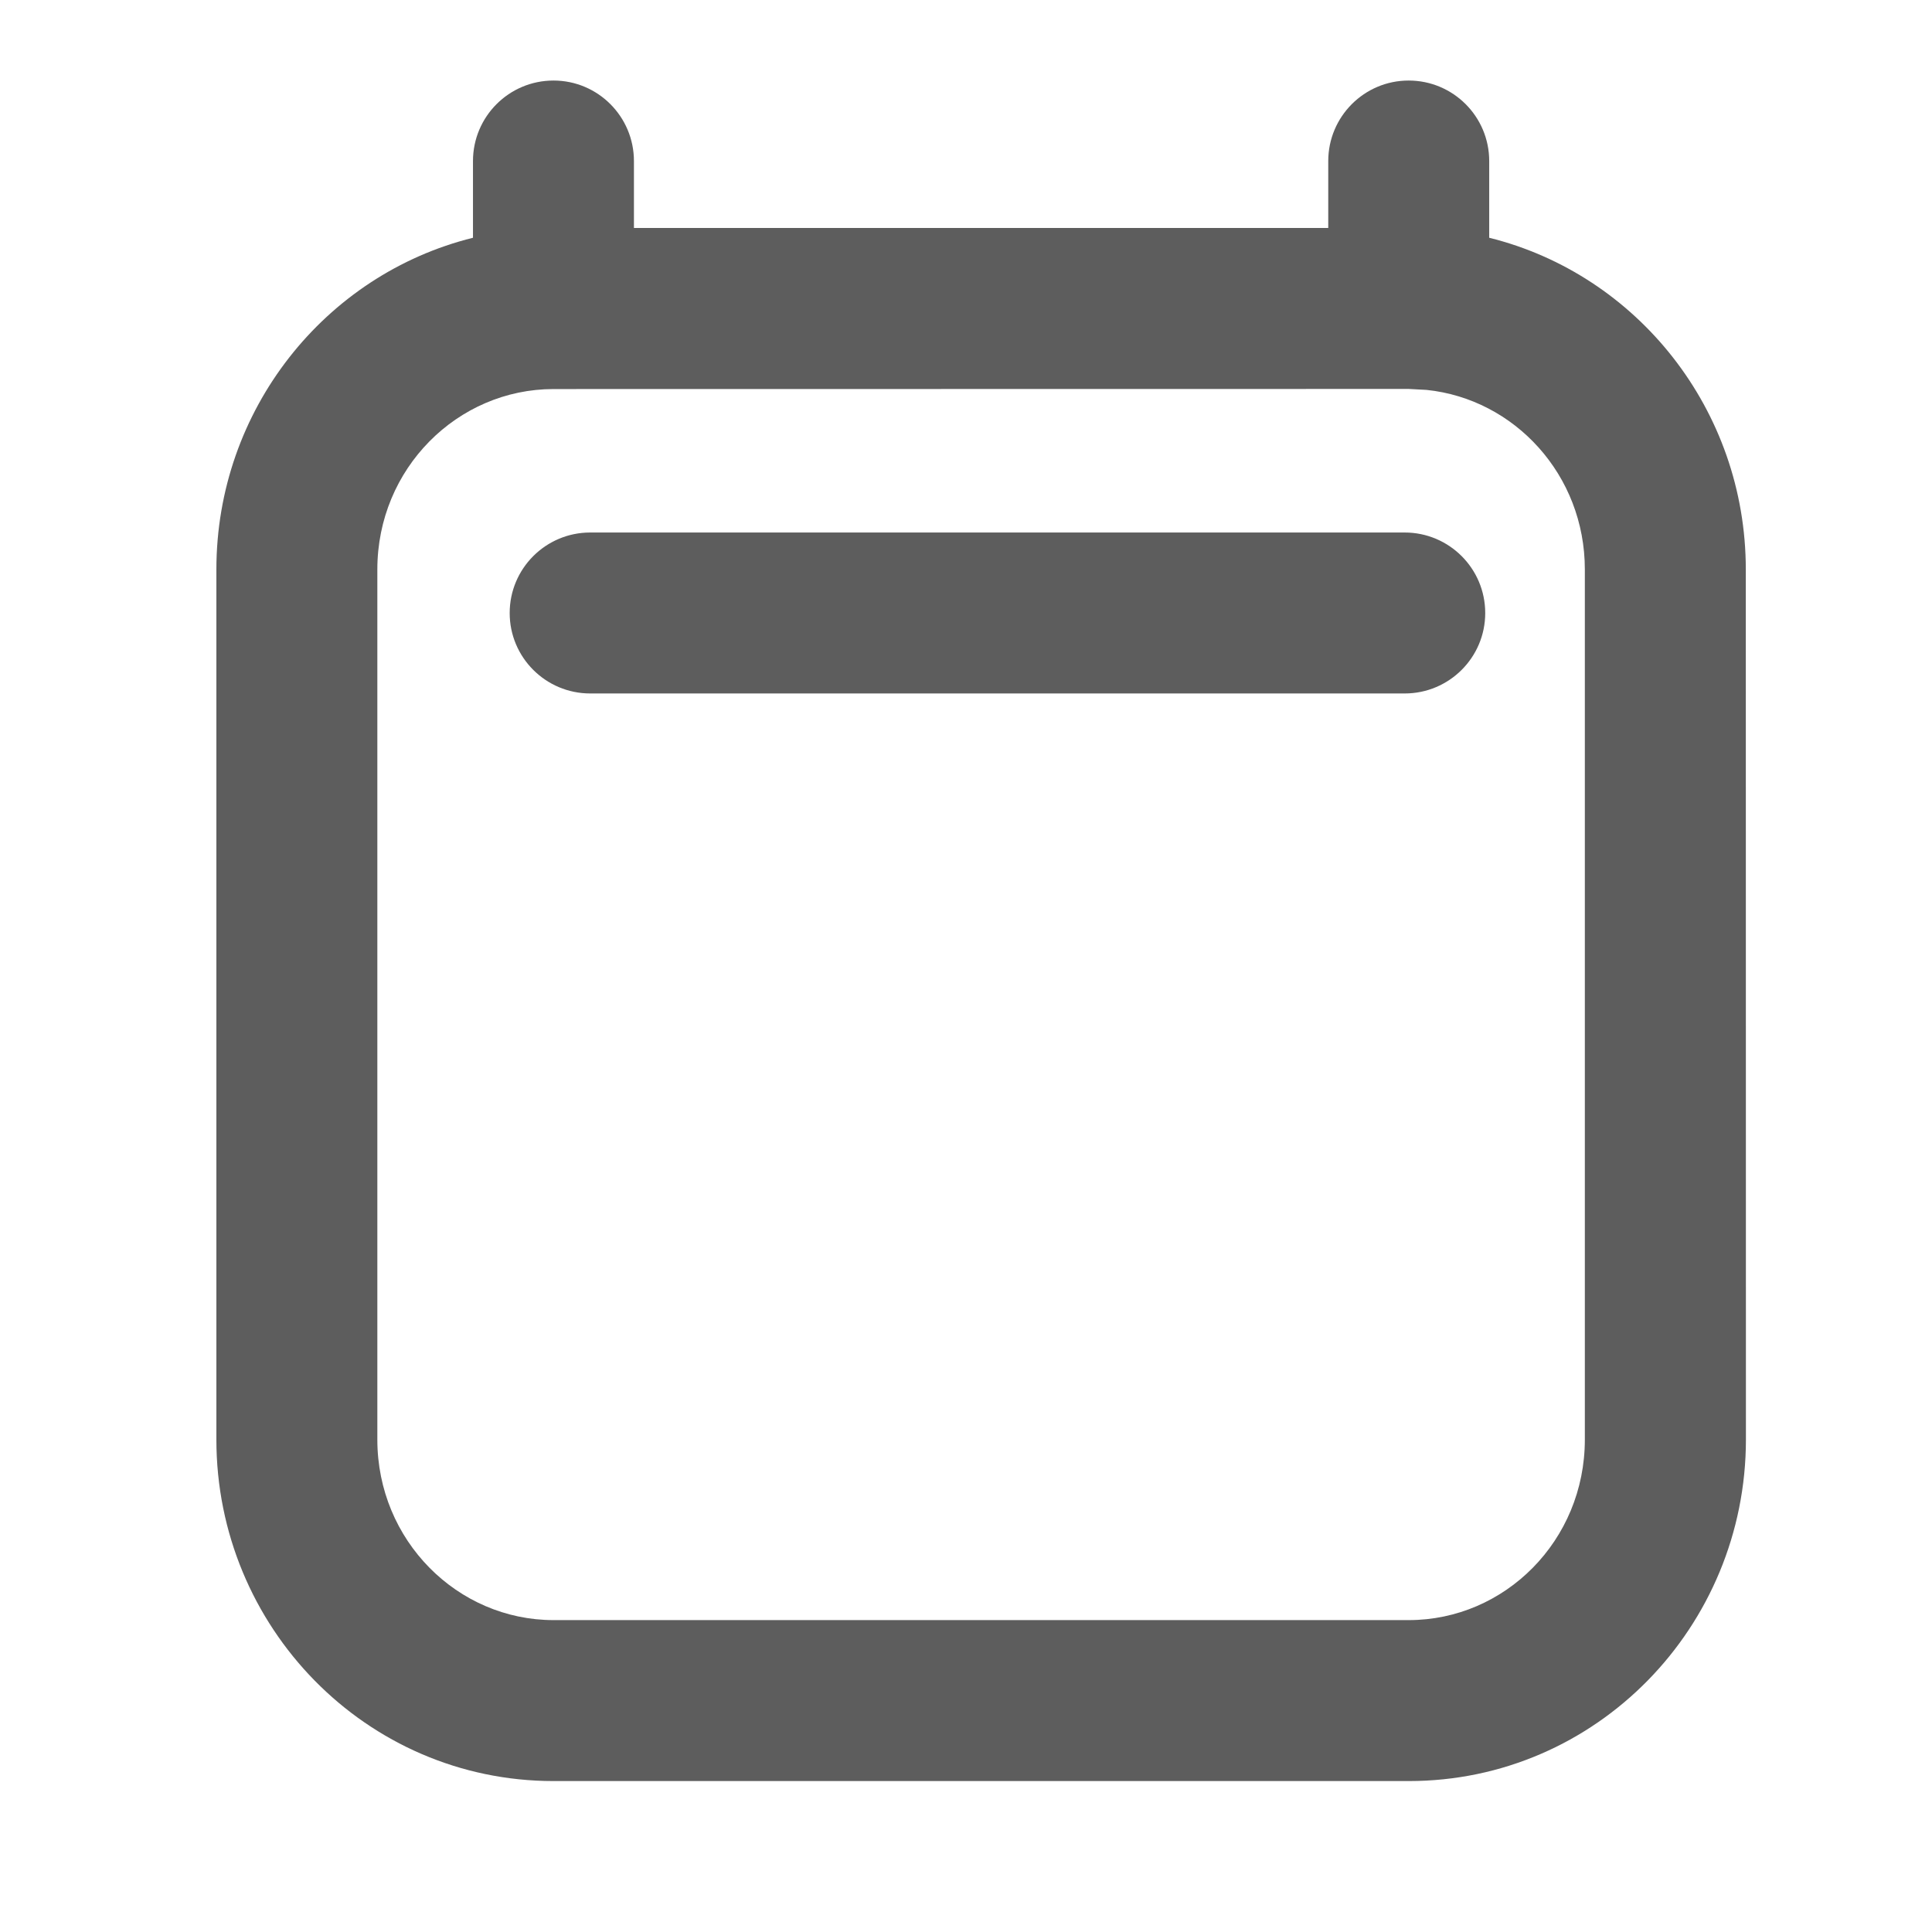
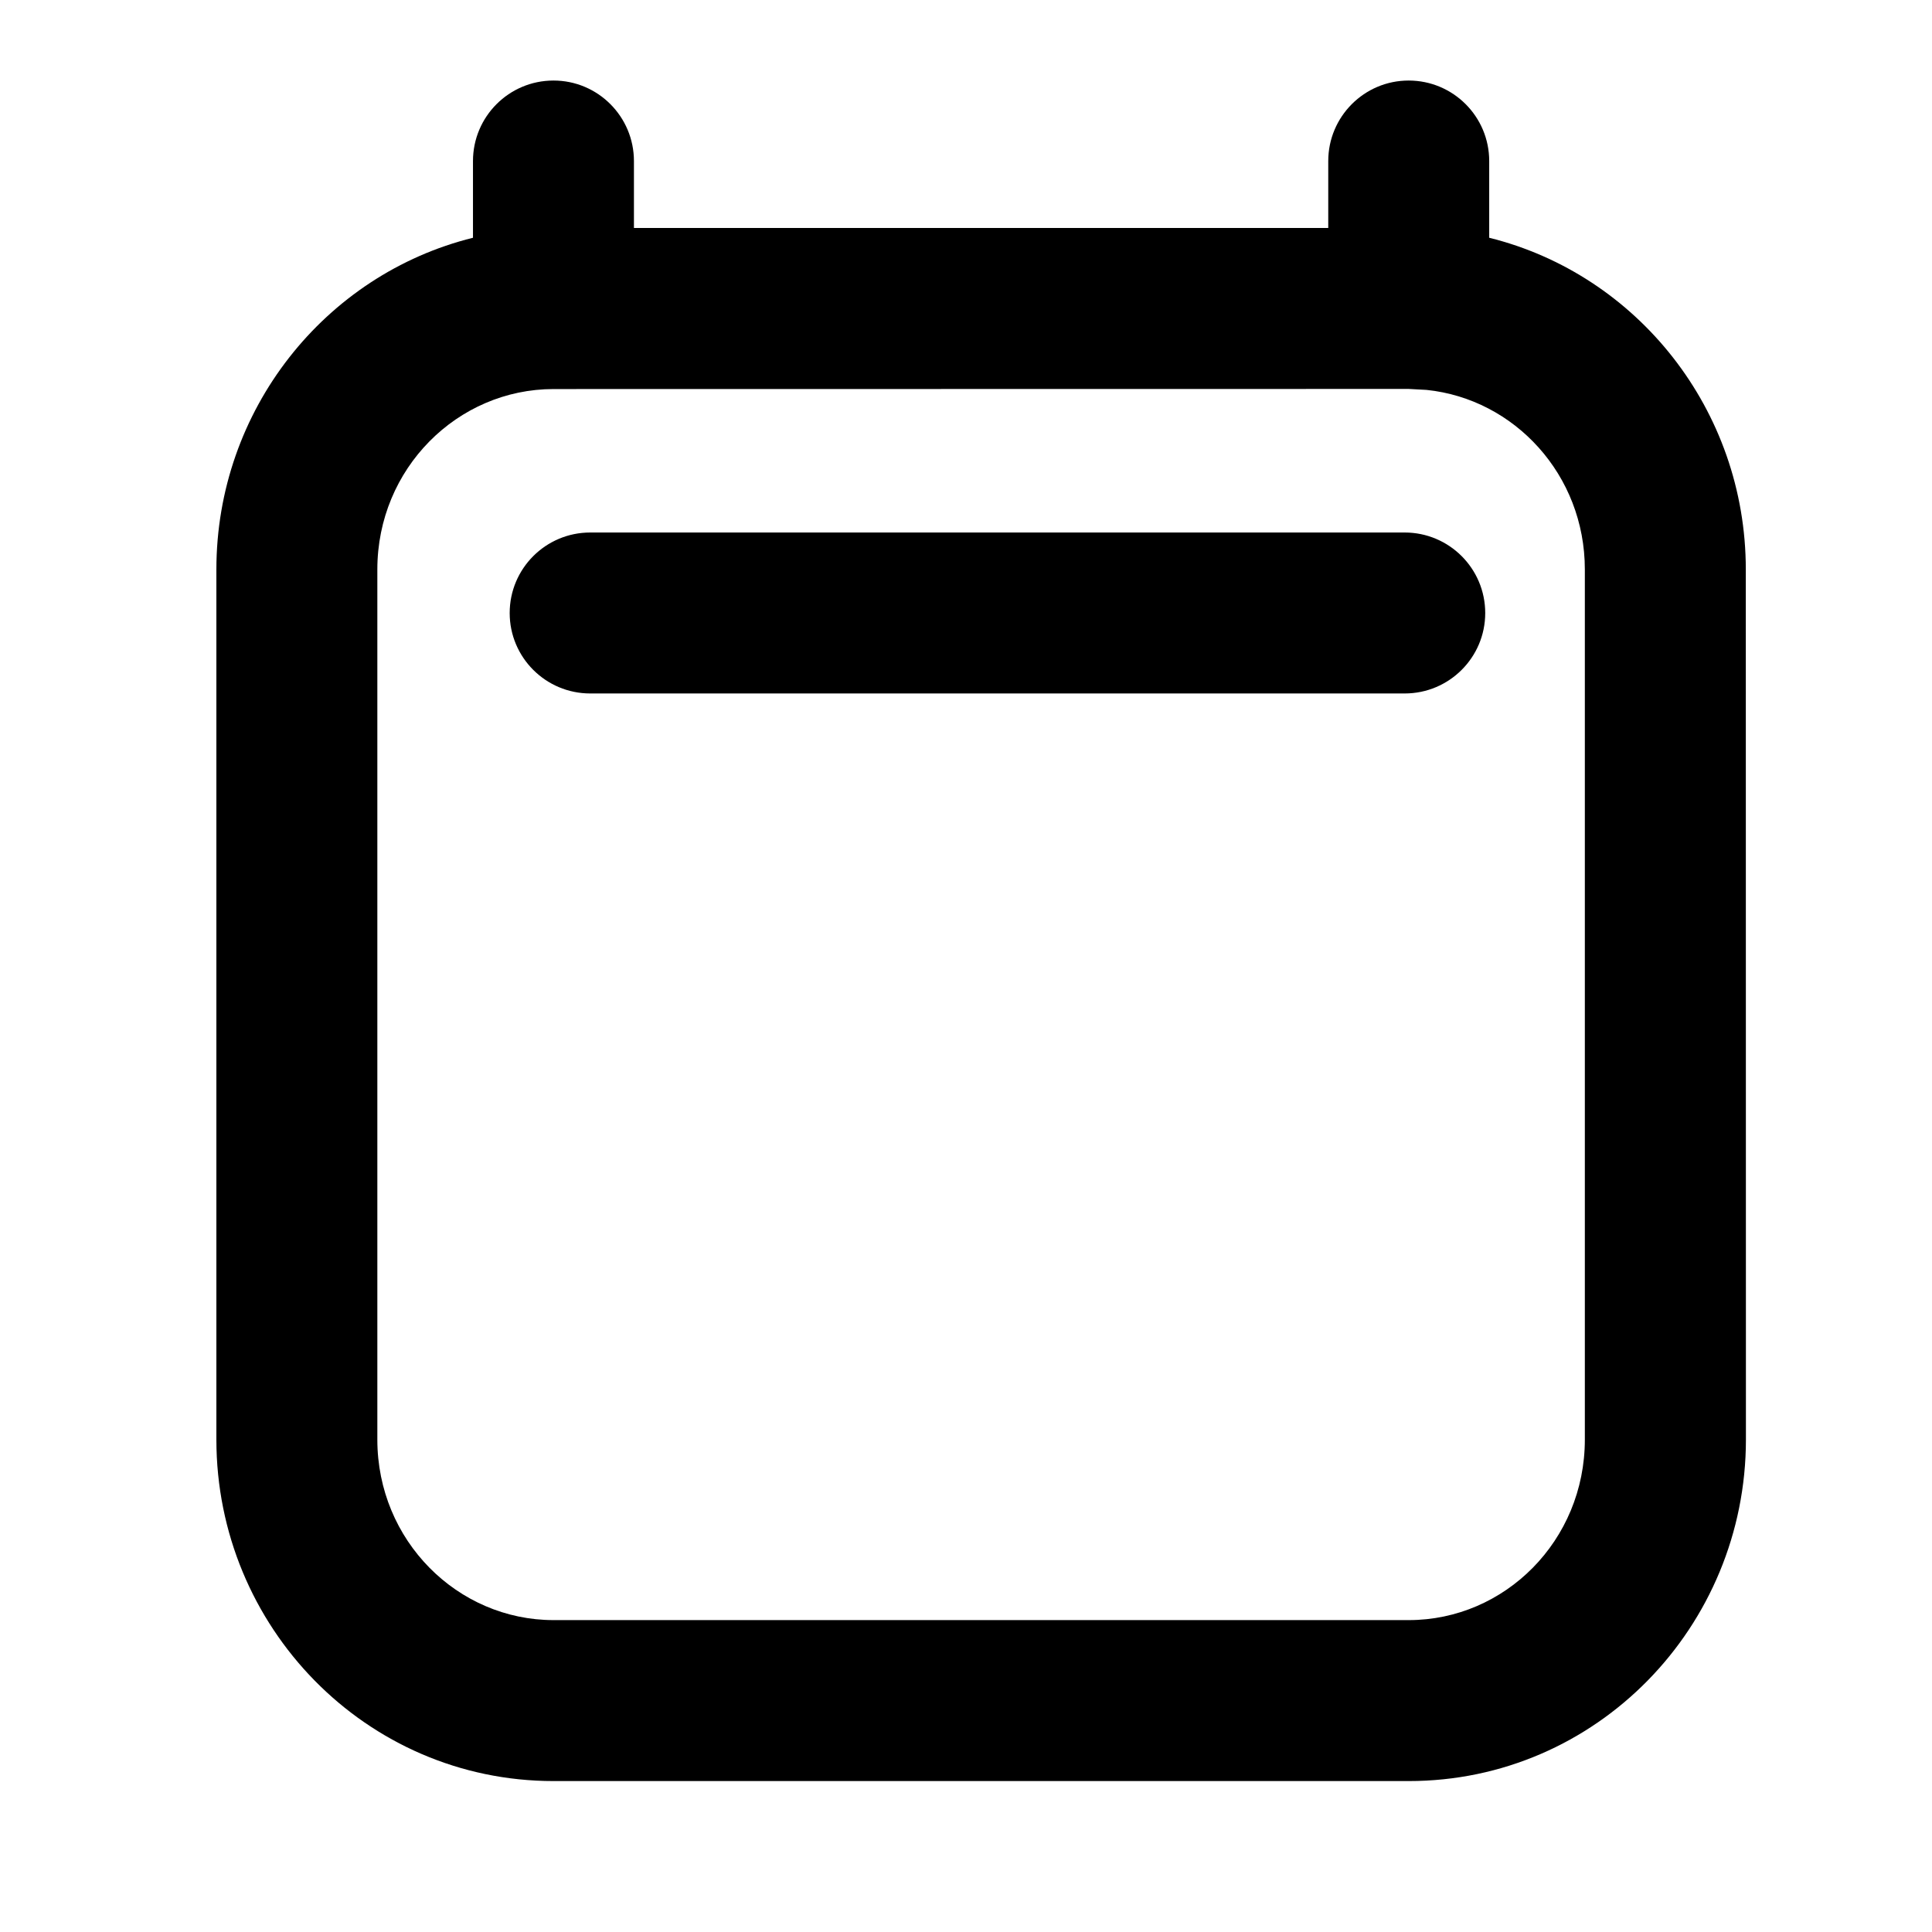
<svg xmlns="http://www.w3.org/2000/svg" width="16" height="16" viewBox="0 0 16 16" fill="none">
-   <path d="M13.125 4.716C13.125 3.932 12.542 3.304 11.814 3.229L11.666 3.221L4.584 3.222C3.789 3.222 3.125 3.88 3.125 4.716V11.922C3.125 12.758 3.789 13.417 4.584 13.417H11.667C12.462 13.417 13.125 12.759 13.125 11.922L13.125 4.716ZM11.633 4.41C12.001 4.41 12.3 4.708 12.3 5.077C12.3 5.445 12.001 5.743 11.633 5.743H4.888C4.52 5.743 4.221 5.445 4.221 5.077C4.221 4.708 4.52 4.41 4.888 4.41H11.633ZM14.459 11.921C14.459 13.473 13.22 14.75 11.667 14.75H4.584C3.031 14.75 1.792 13.473 1.792 11.922V4.716C1.792 3.395 2.691 2.273 3.917 1.969V1.334C3.917 0.966 4.215 0.667 4.584 0.667C4.952 0.667 5.25 0.966 5.25 1.334V1.888H11V1.334C11 0.966 11.298 0.667 11.666 0.667C12.034 0.667 12.333 0.965 12.333 1.334V1.969C13.559 2.273 14.458 3.395 14.458 4.716L14.459 11.921Z" fill="#5D5D5D" />
+   <path d="M13.125 4.716C13.125 3.932 12.542 3.304 11.814 3.229L11.666 3.221L4.584 3.222C3.789 3.222 3.125 3.88 3.125 4.716V11.922C3.125 12.758 3.789 13.417 4.584 13.417H11.667C12.462 13.417 13.125 12.759 13.125 11.922L13.125 4.716ZM11.633 4.41C12.001 4.41 12.3 4.708 12.3 5.077C12.3 5.445 12.001 5.743 11.633 5.743H4.888C4.52 5.743 4.221 5.445 4.221 5.077C4.221 4.708 4.52 4.41 4.888 4.41H11.633ZM14.459 11.921C14.459 13.473 13.22 14.75 11.667 14.75H4.584C3.031 14.75 1.792 13.473 1.792 11.922V4.716C1.792 3.395 2.691 2.273 3.917 1.969V1.334C3.917 0.966 4.215 0.667 4.584 0.667C4.952 0.667 5.25 0.966 5.25 1.334V1.888H11V1.334C11 0.966 11.298 0.667 11.666 0.667C12.034 0.667 12.333 0.965 12.333 1.334V1.969C13.559 2.273 14.458 3.395 14.458 4.716L14.459 11.921Z" fill="currentColor" />
</svg>
